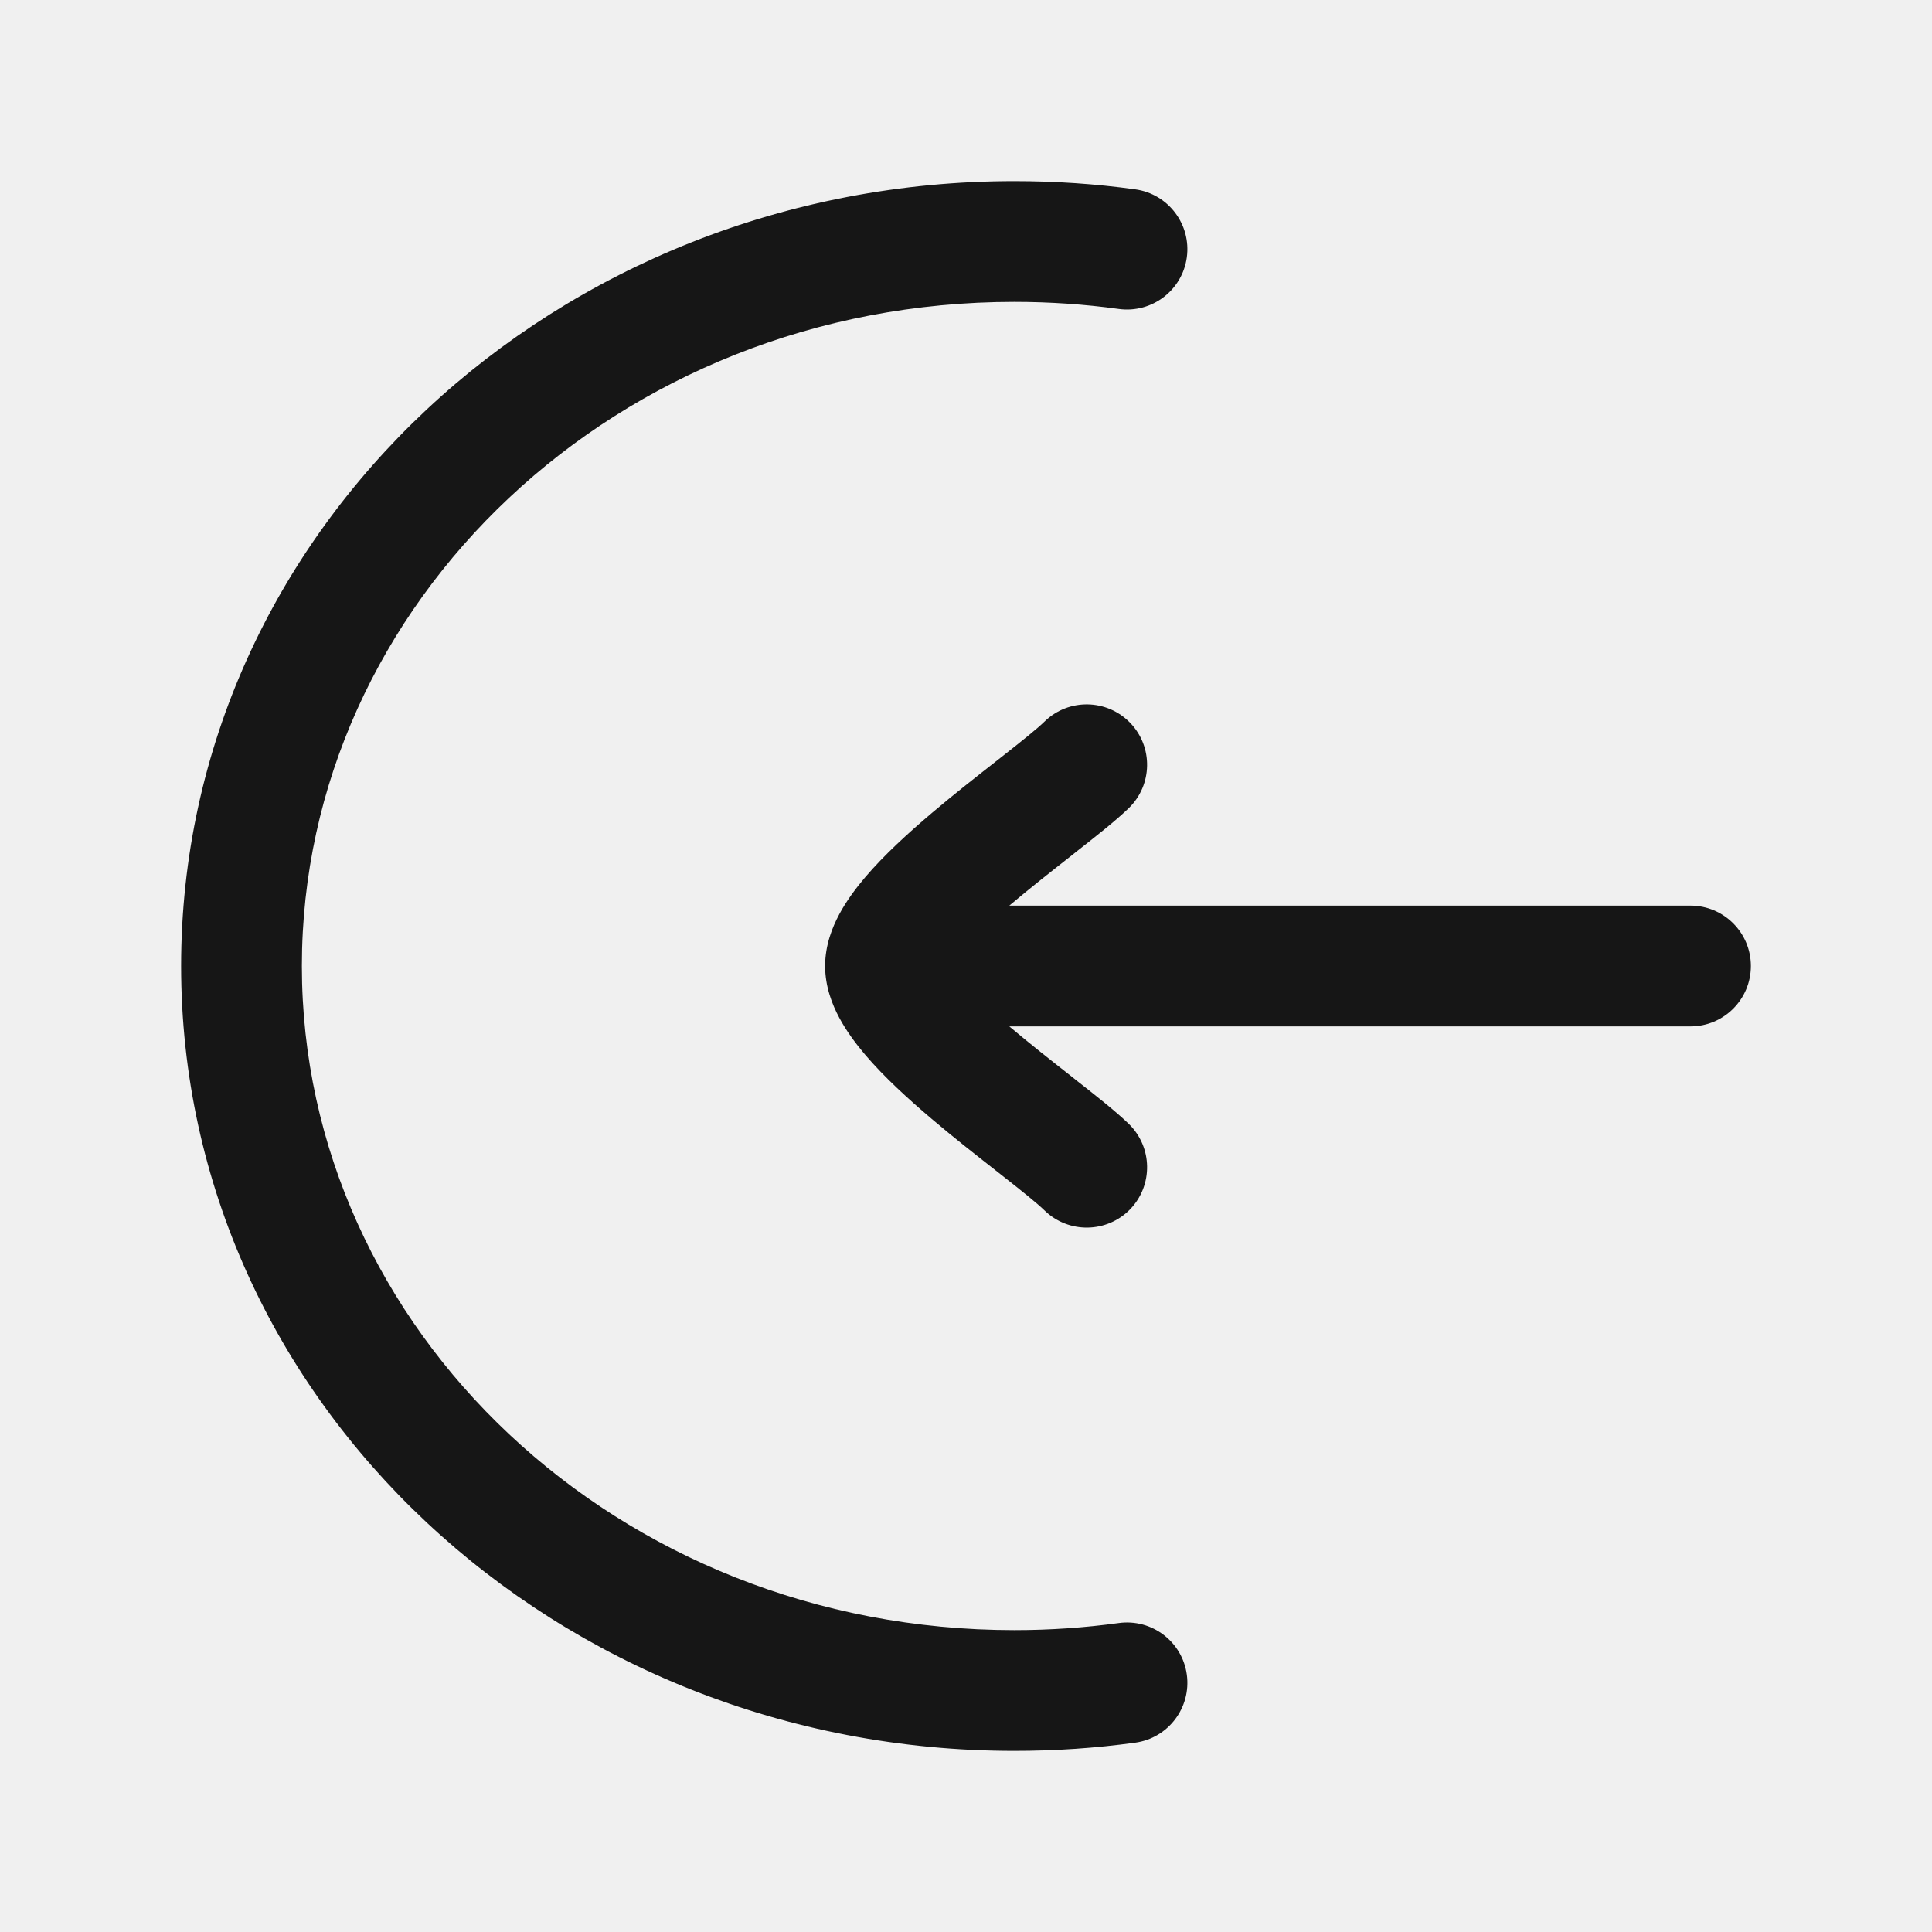
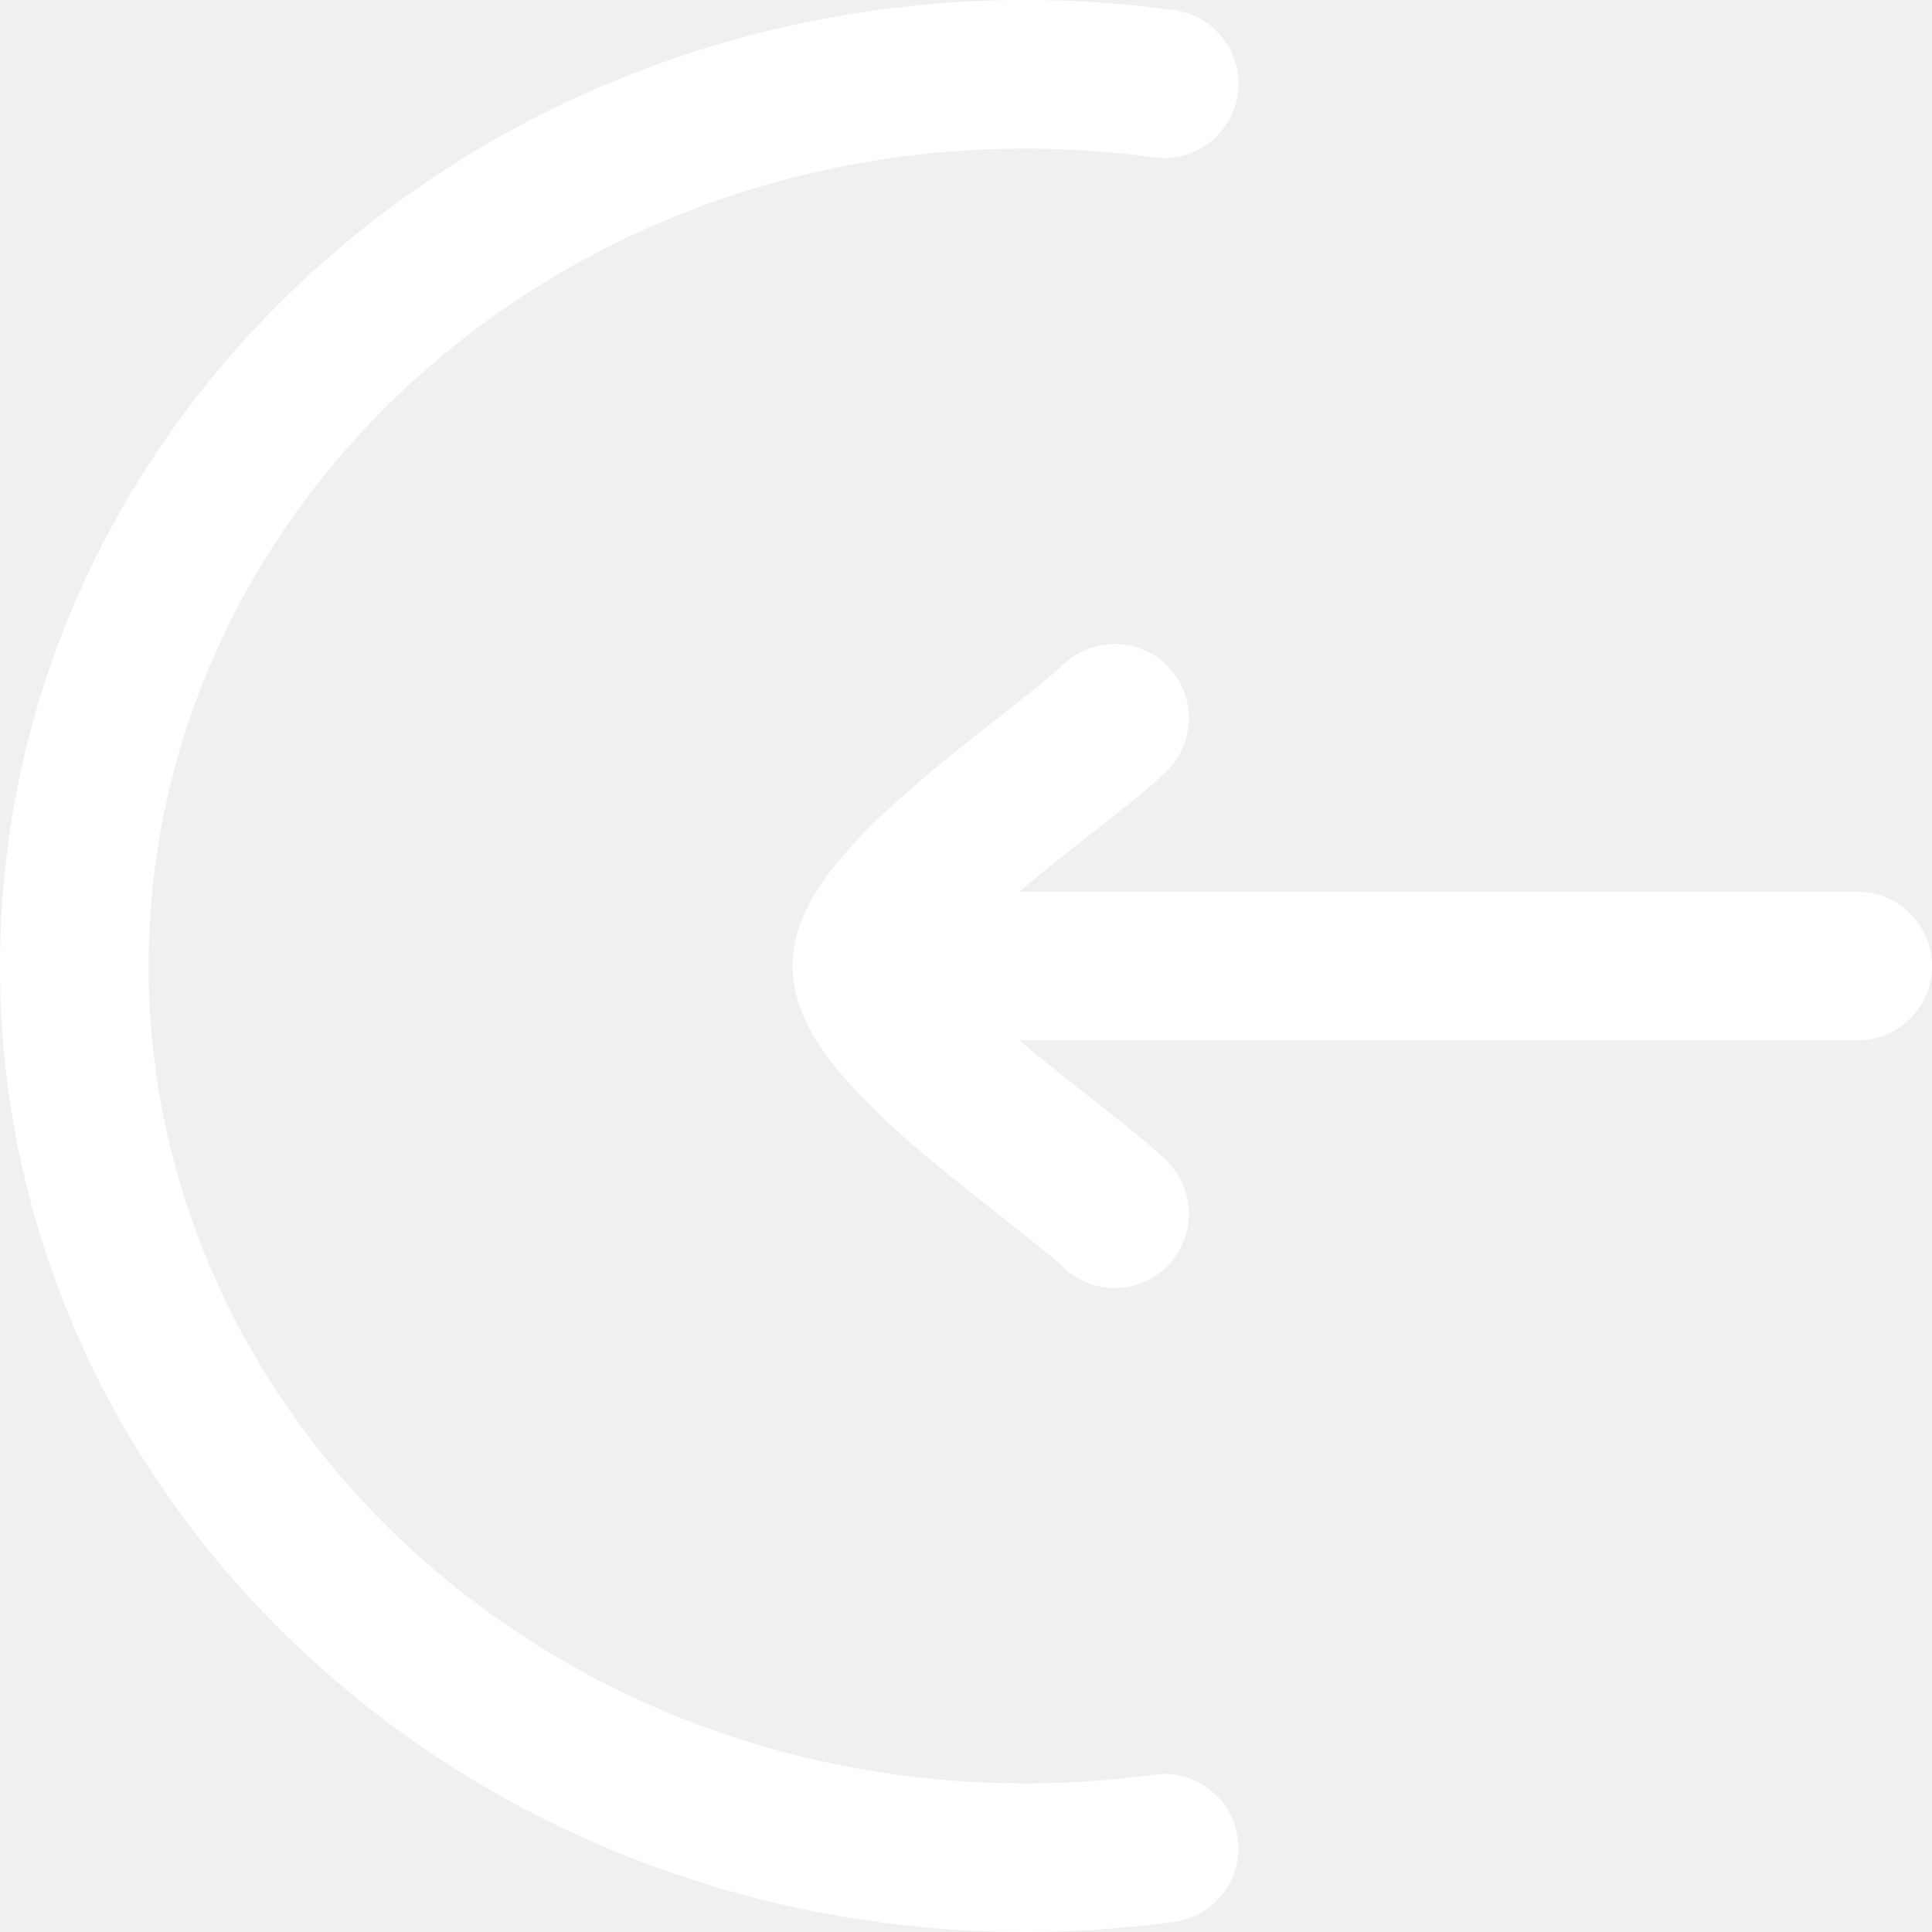
- <svg xmlns="http://www.w3.org/2000/svg" width="24" height="24" viewBox="0 0 24 24" fill="none">
-   <path d="M12.6 2.25C13.109 2.25 13.611 2.284 14.102 2.352C14.512 2.408 14.799 2.787 14.743 3.197C14.687 3.607 14.309 3.894 13.898 3.838C13.475 3.78 13.041 3.75 12.6 3.75C7.666 3.75 3.75 7.489 3.75 12C3.75 16.511 7.666 20.25 12.6 20.25C13.041 20.25 13.475 20.22 13.898 20.162C14.309 20.106 14.687 20.393 14.743 20.803C14.799 21.213 14.512 21.592 14.102 21.648C13.611 21.716 13.109 21.75 12.6 21.75C6.93 21.75 2.25 17.43 2.25 12C2.25 6.57 6.93 2.25 12.6 2.25ZM12.977 8.962C13.275 8.673 13.749 8.681 14.038 8.978C14.326 9.275 14.319 9.749 14.023 10.038C13.861 10.195 13.604 10.397 13.359 10.589C13.341 10.604 13.322 10.619 13.303 10.634C13.057 10.827 12.794 11.034 12.545 11.244C12.543 11.246 12.54 11.248 12.538 11.25H21C21.414 11.25 21.75 11.586 21.75 12C21.75 12.414 21.414 12.75 21 12.75H12.538C12.54 12.752 12.543 12.754 12.545 12.756C12.794 12.966 13.057 13.173 13.303 13.366C13.322 13.381 13.341 13.396 13.359 13.411C13.604 13.603 13.861 13.805 14.023 13.962C14.319 14.251 14.326 14.725 14.038 15.023C13.749 15.319 13.275 15.326 12.977 15.038C12.886 14.949 12.704 14.803 12.433 14.59C12.413 14.575 12.393 14.559 12.373 14.543C12.131 14.353 11.846 14.13 11.575 13.9C11.285 13.654 10.983 13.379 10.749 13.104C10.632 12.966 10.515 12.81 10.426 12.643C10.339 12.481 10.25 12.258 10.25 12C10.25 11.742 10.339 11.519 10.426 11.357C10.515 11.19 10.632 11.034 10.749 10.896C10.983 10.621 11.285 10.346 11.575 10.1C11.846 9.87 12.131 9.647 12.373 9.457C12.393 9.441 12.413 9.426 12.433 9.41C12.704 9.197 12.886 9.051 12.977 8.962Z" fill="#161616" />
+ <svg xmlns="http://www.w3.org/2000/svg" width="13" height="13" viewBox="0 0 13 13" fill="none">
+   <path d="M6.9 0C7.24 1.77243e-05 7.574 0.024 7.901 0.068C8.175 0.106 8.366 0.357 8.329 0.631C8.292 0.904 8.039 1.096 7.766 1.059C7.484 1.02 7.195 1 6.9 1C3.611 1 1 3.492 1 6.5C1 9.508 3.611 12 6.9 12C7.195 12 7.484 11.98 7.766 11.941C8.039 11.904 8.292 12.096 8.329 12.369C8.366 12.643 8.175 12.894 7.901 12.932C7.574 12.976 7.24 13 6.9 13C3.121 13 0 10.12 0 6.5C1.1132e-07 2.88 3.121 0 6.9 0ZM7.151 4.475C7.349 4.282 7.666 4.287 7.858 4.484C8.051 4.682 8.046 4.999 7.849 5.191C7.741 5.296 7.569 5.431 7.406 5.56C7.394 5.569 7.381 5.58 7.368 5.59C7.204 5.718 7.029 5.856 6.863 5.996C6.862 5.997 6.86 5.999 6.858 6H12.5C12.776 6 13 6.224 13 6.5C13 6.776 12.776 7 12.5 7H6.858C6.86 7.001 6.862 7.003 6.863 7.004C7.029 7.144 7.204 7.282 7.368 7.41C7.381 7.42 7.394 7.431 7.406 7.44C7.569 7.569 7.741 7.704 7.849 7.809C8.046 8.001 8.051 8.318 7.858 8.516C7.666 8.713 7.349 8.718 7.151 8.525C7.091 8.466 6.969 8.369 6.788 8.227C6.775 8.216 6.762 8.206 6.749 8.195C6.588 8.069 6.398 7.92 6.217 7.767C6.023 7.603 5.822 7.419 5.666 7.235C5.588 7.143 5.51 7.039 5.45 6.928C5.393 6.82 5.333 6.672 5.333 6.5C5.333 6.328 5.393 6.18 5.45 6.072C5.51 5.961 5.588 5.857 5.666 5.765C5.822 5.581 6.023 5.397 6.217 5.233C6.398 5.08 6.588 4.931 6.749 4.805C6.762 4.794 6.775 4.784 6.788 4.773C6.969 4.631 7.091 4.534 7.151 4.475Z" fill="white" />
</svg>
